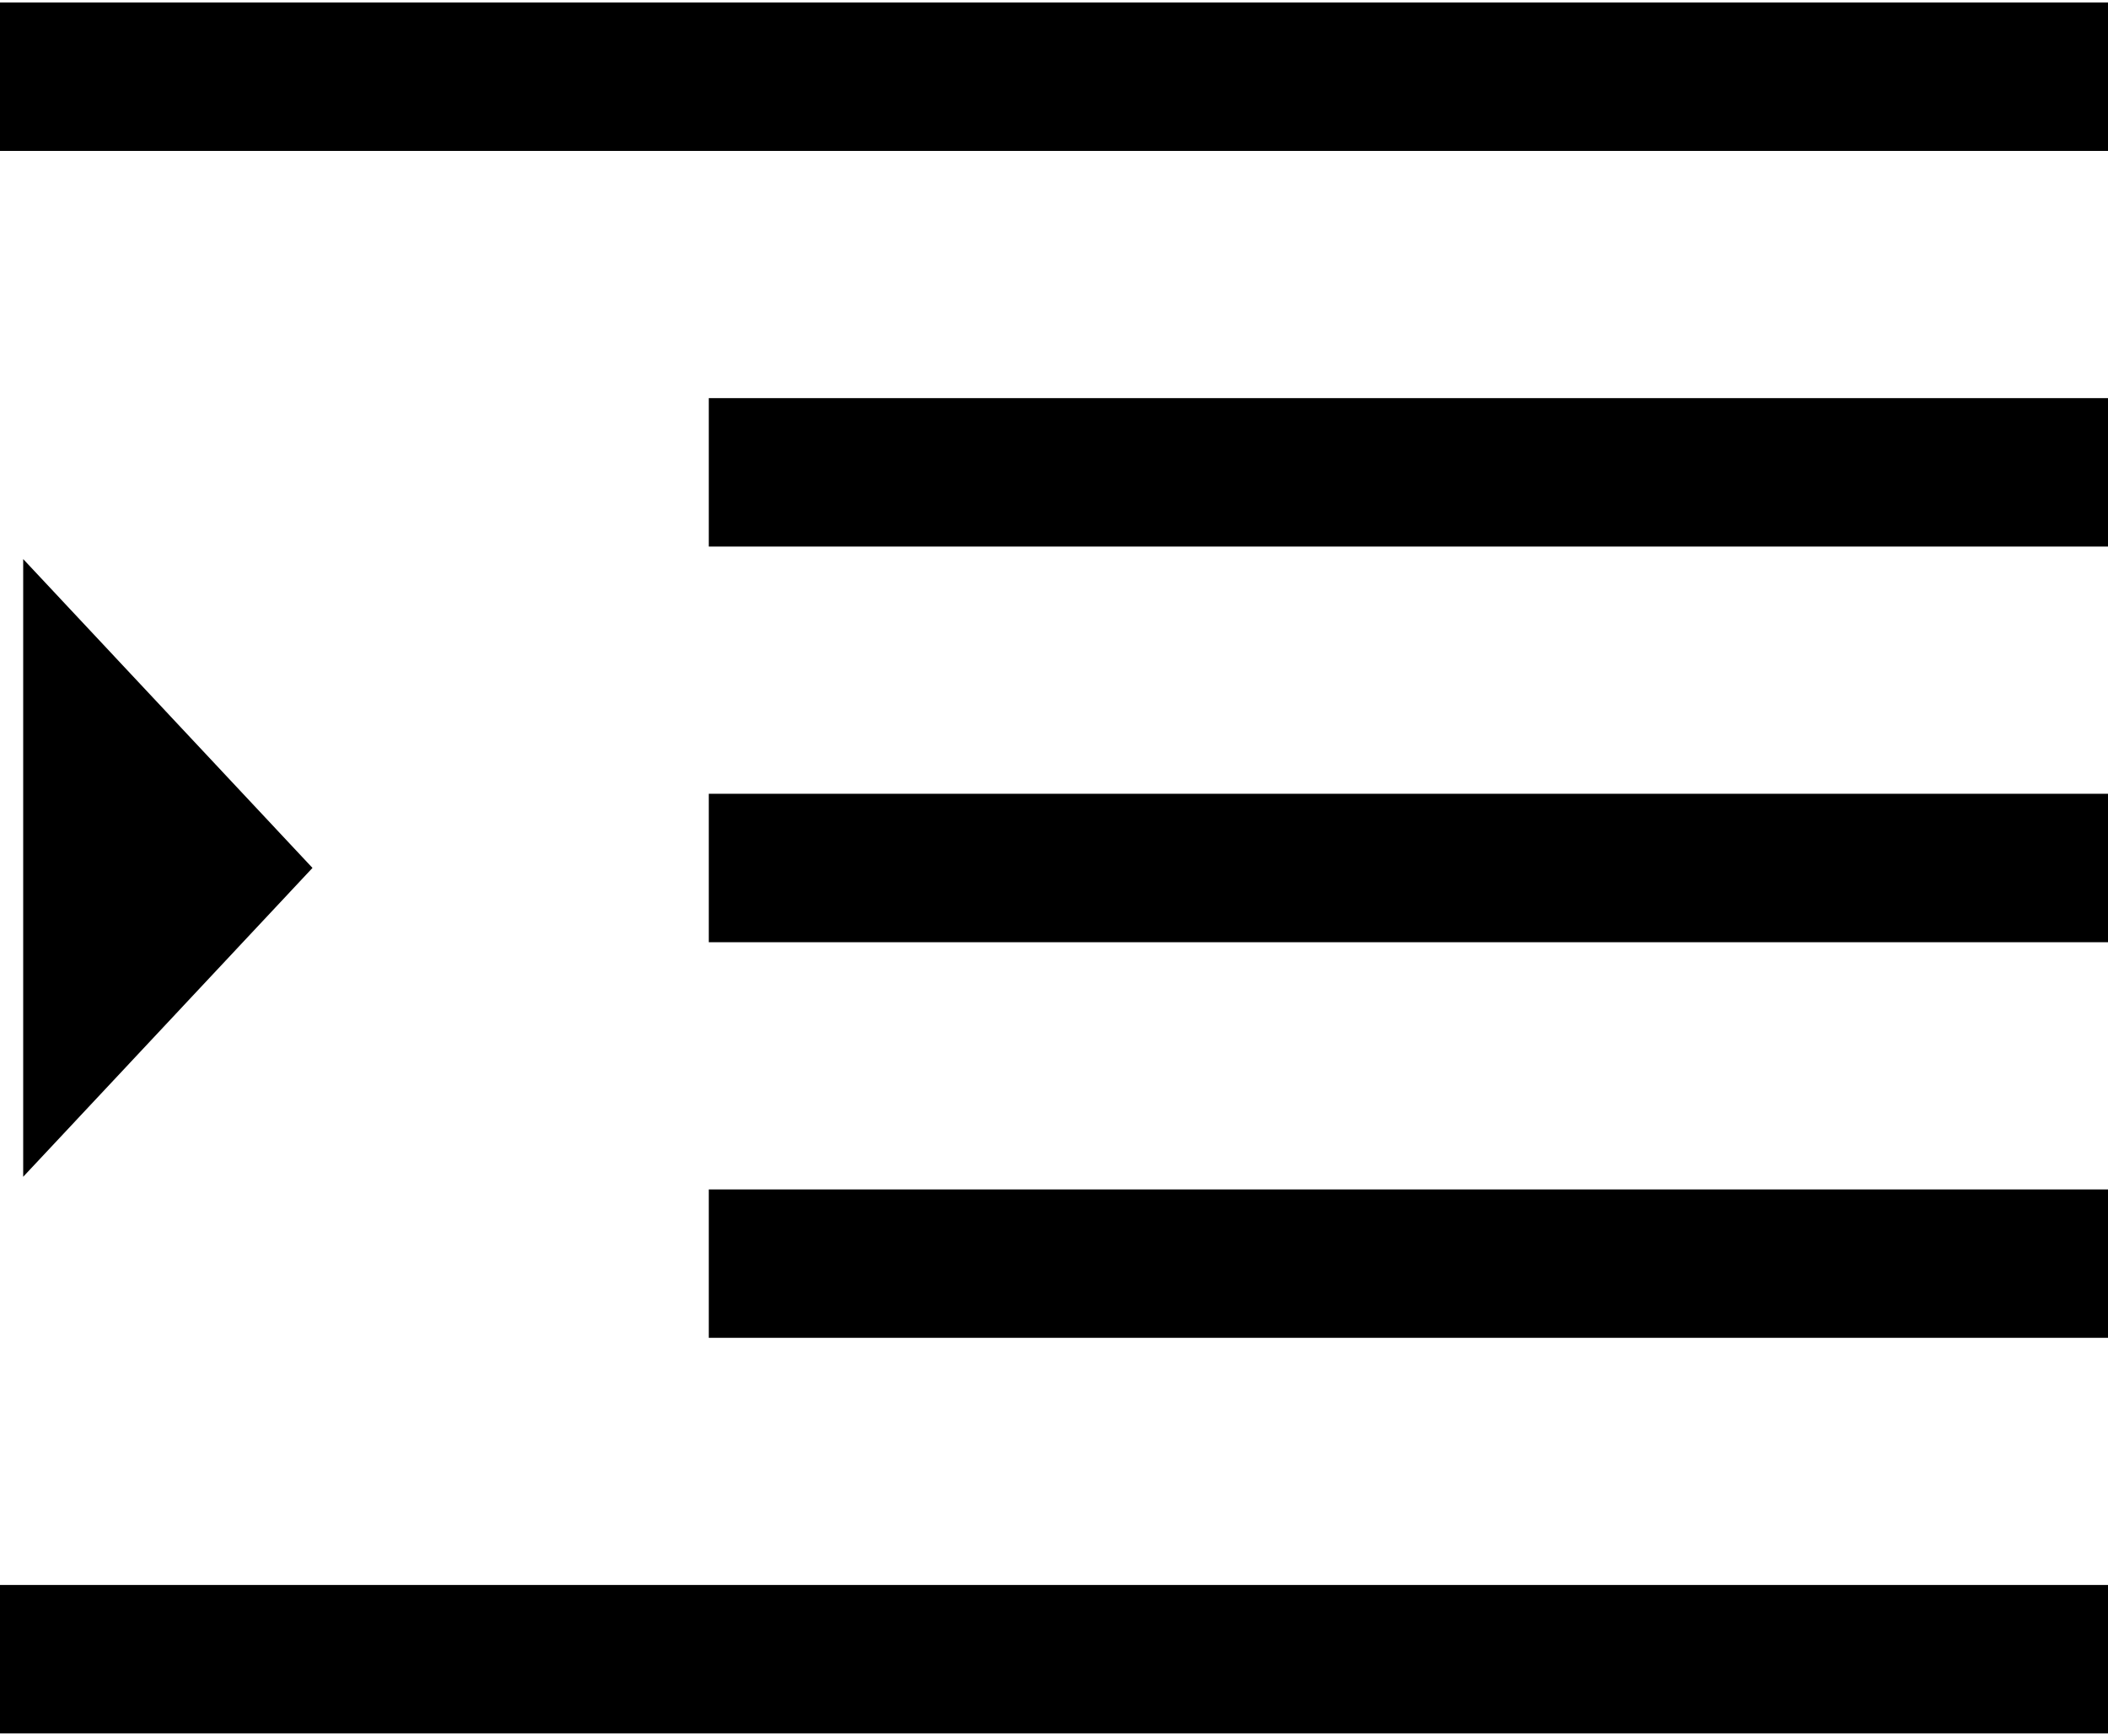
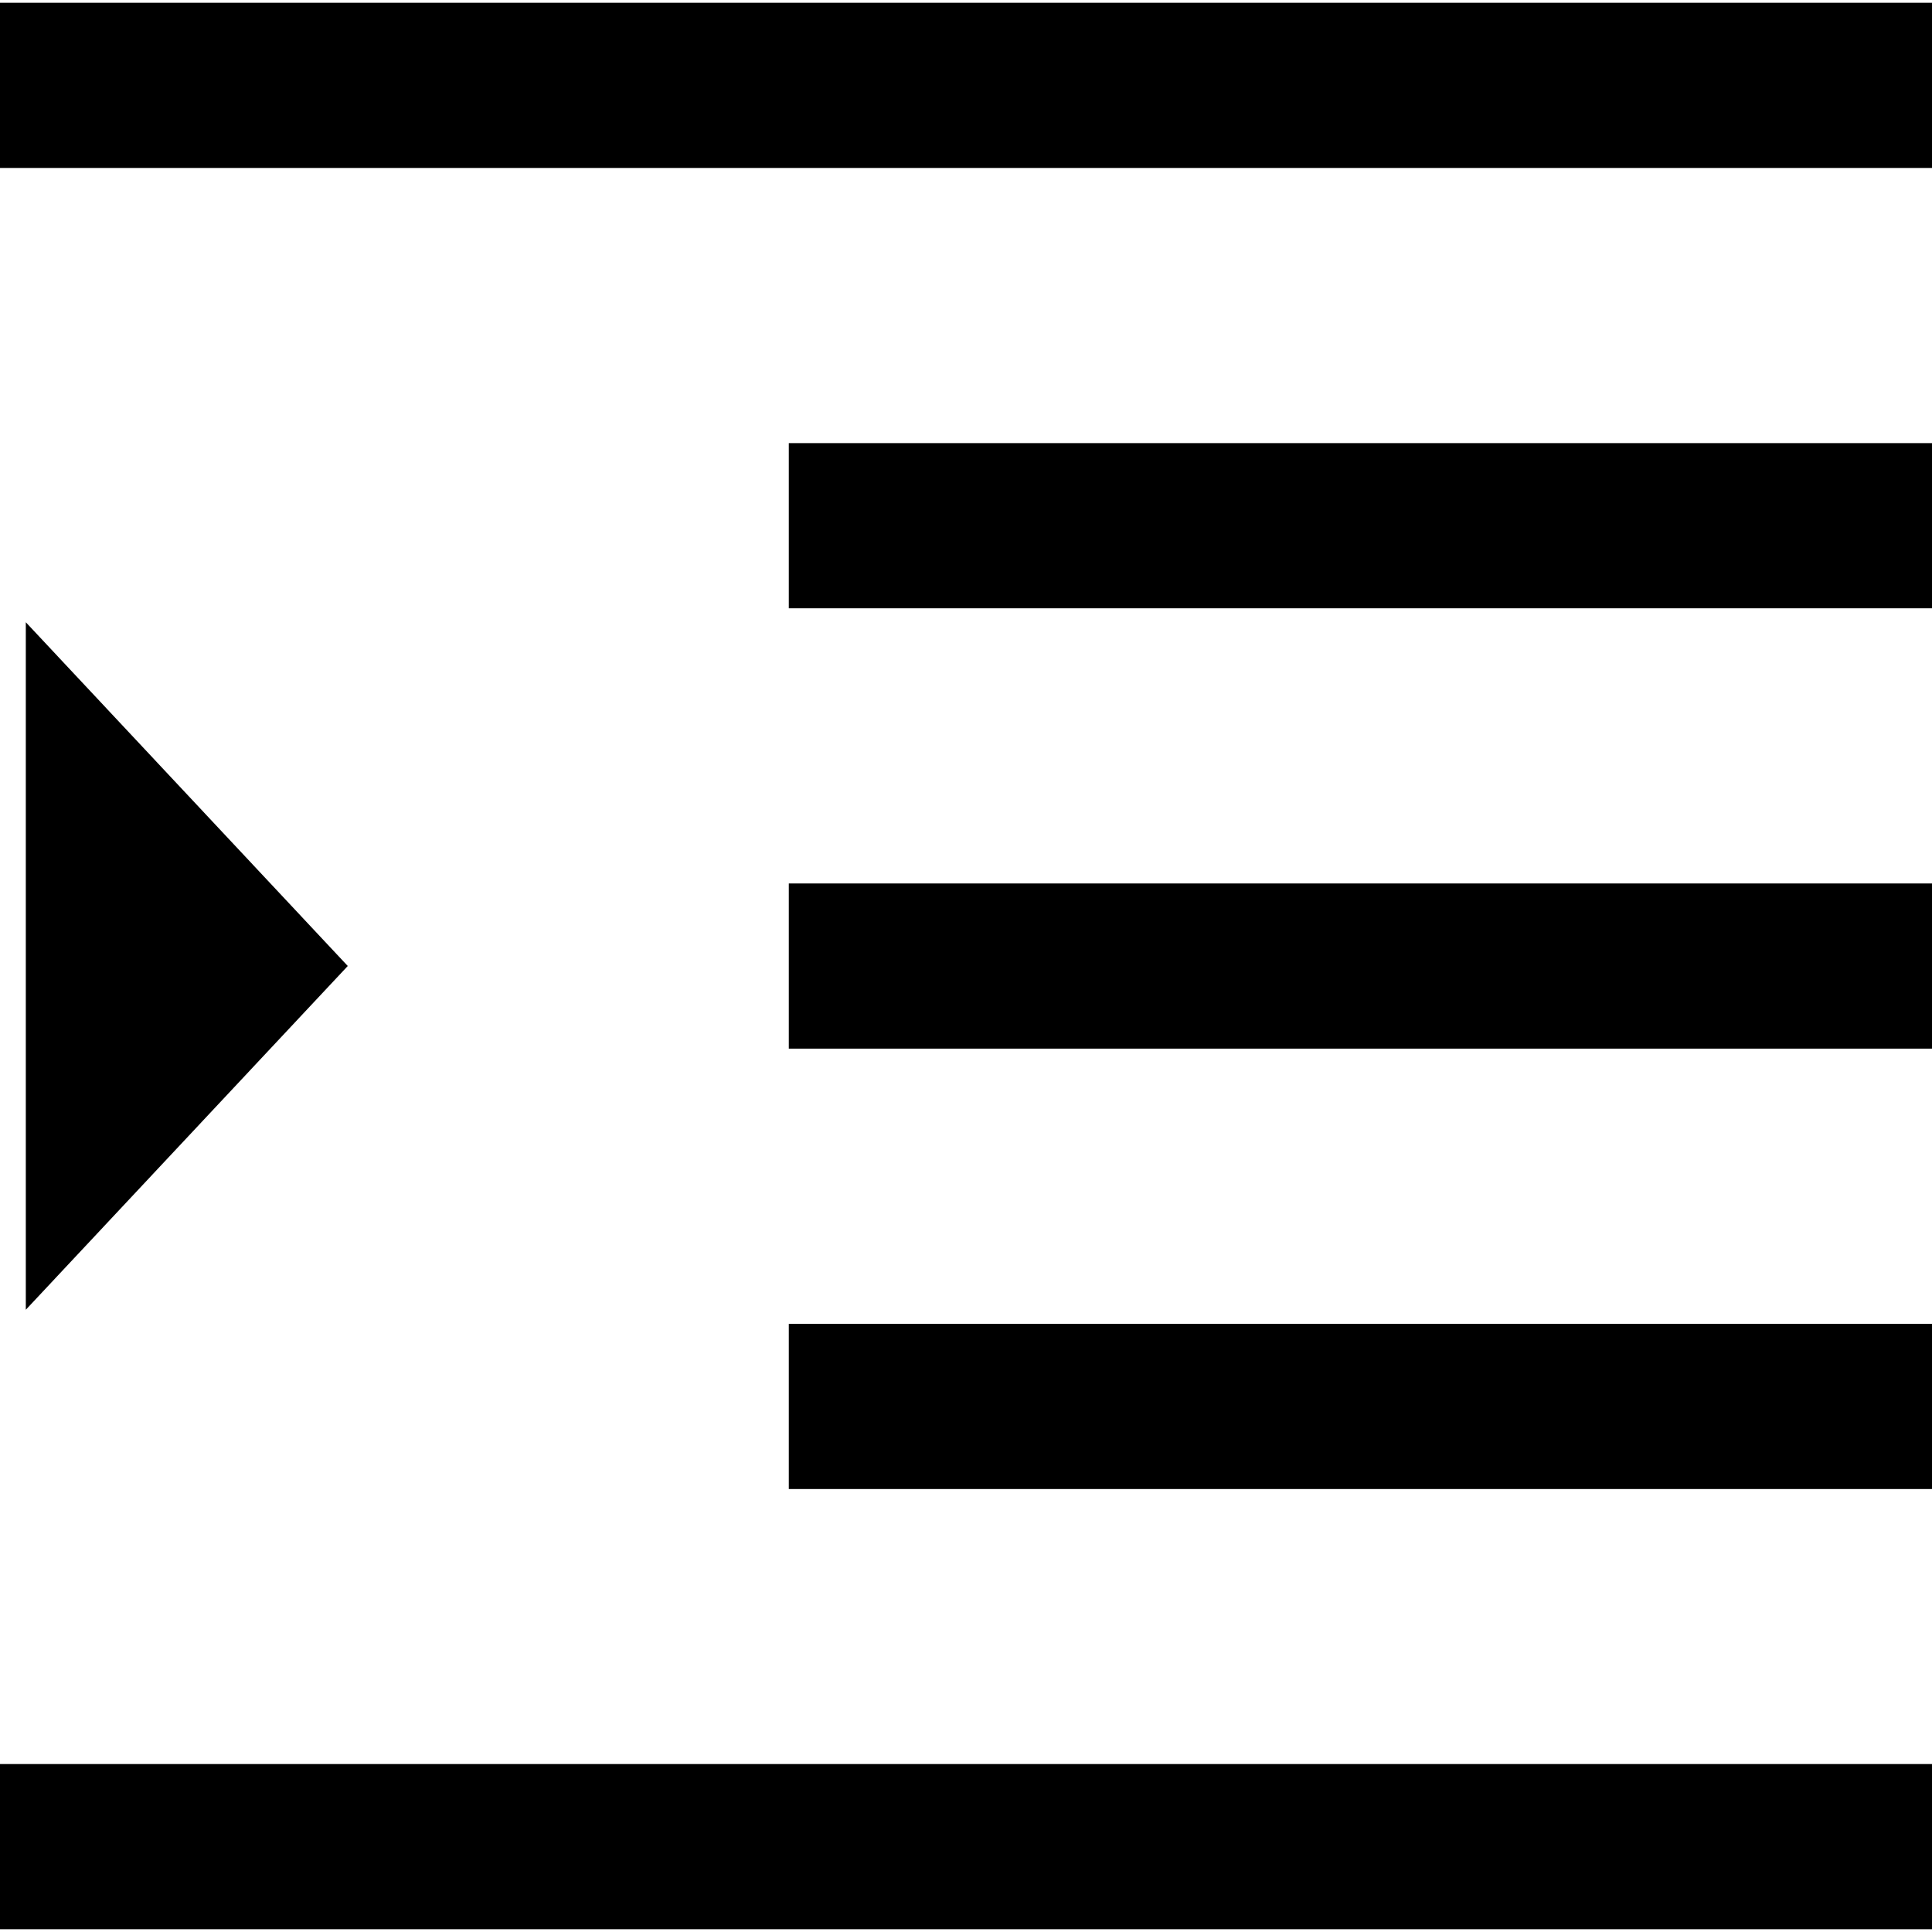
- <svg xmlns="http://www.w3.org/2000/svg" width="17" height="14">
+ <svg xmlns="http://www.w3.org/2000/svg" width="14" height="14">
  <g fill="#000" fill-rule="evenodd">
    <path d="M5.716 3.211H17v1.197H5.716zM0 .02h17v1.197H0zM0 12.783h17v1.197H0zM5.716 9.593H17v1.197H5.716zM5.716 6.402H17v1.197H5.716zM.187 9.491L2.52 7 .187 4.509z" />
  </g>
</svg>
